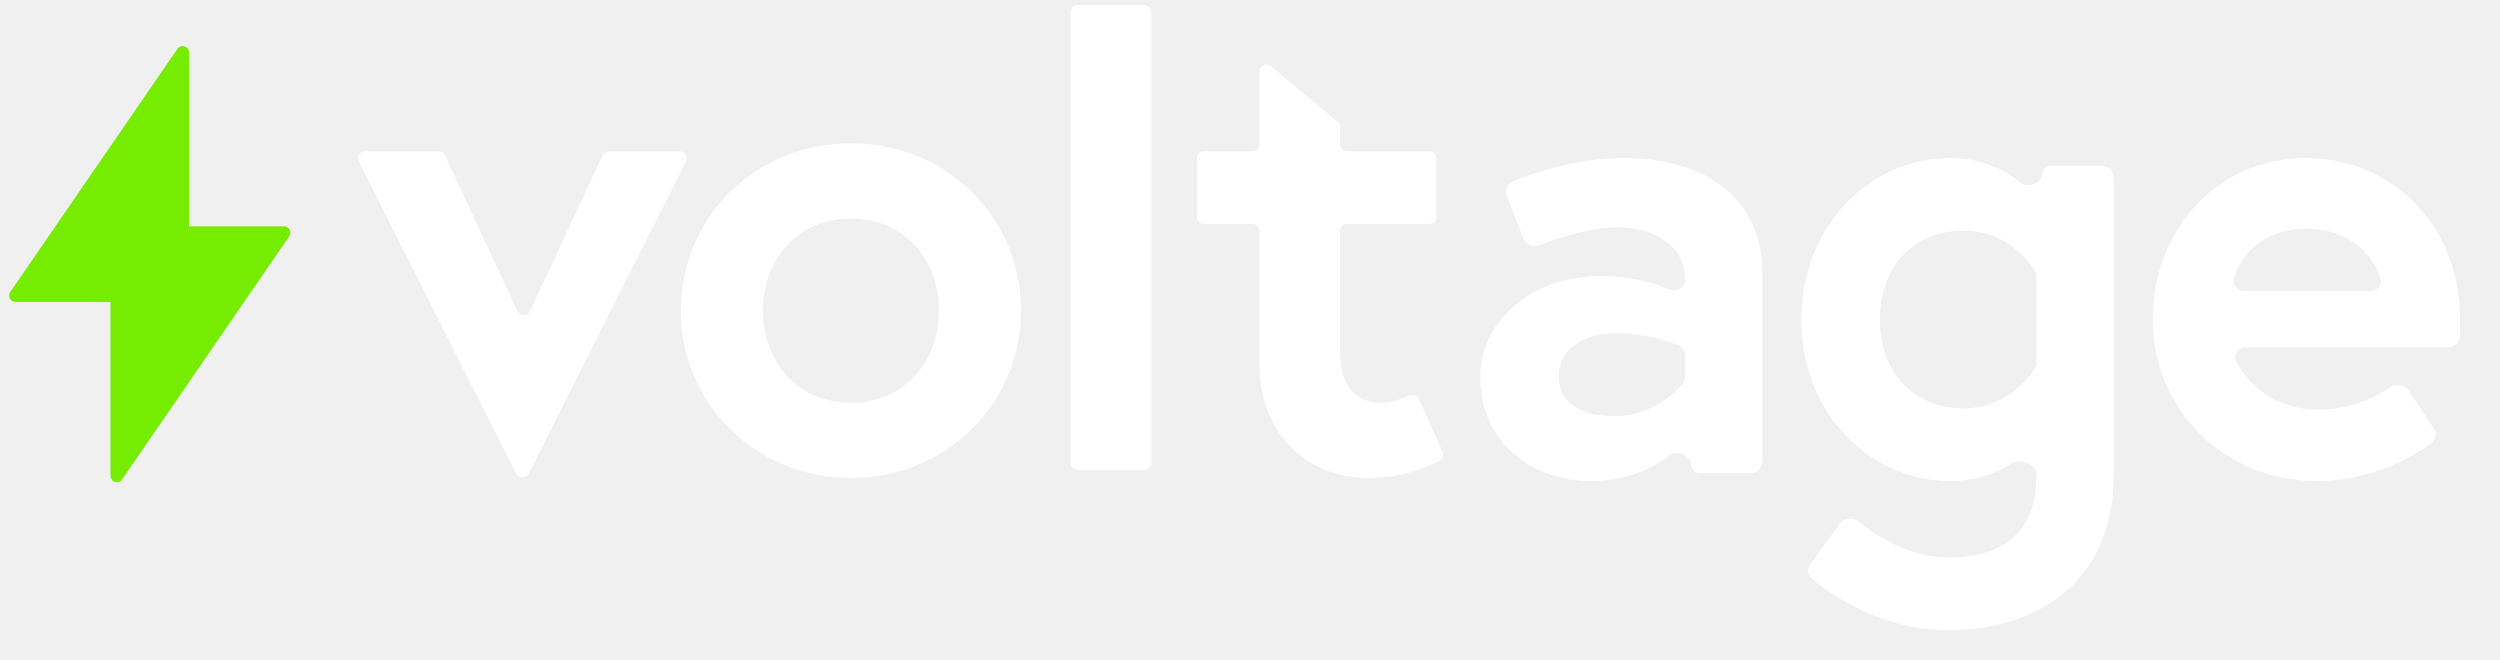
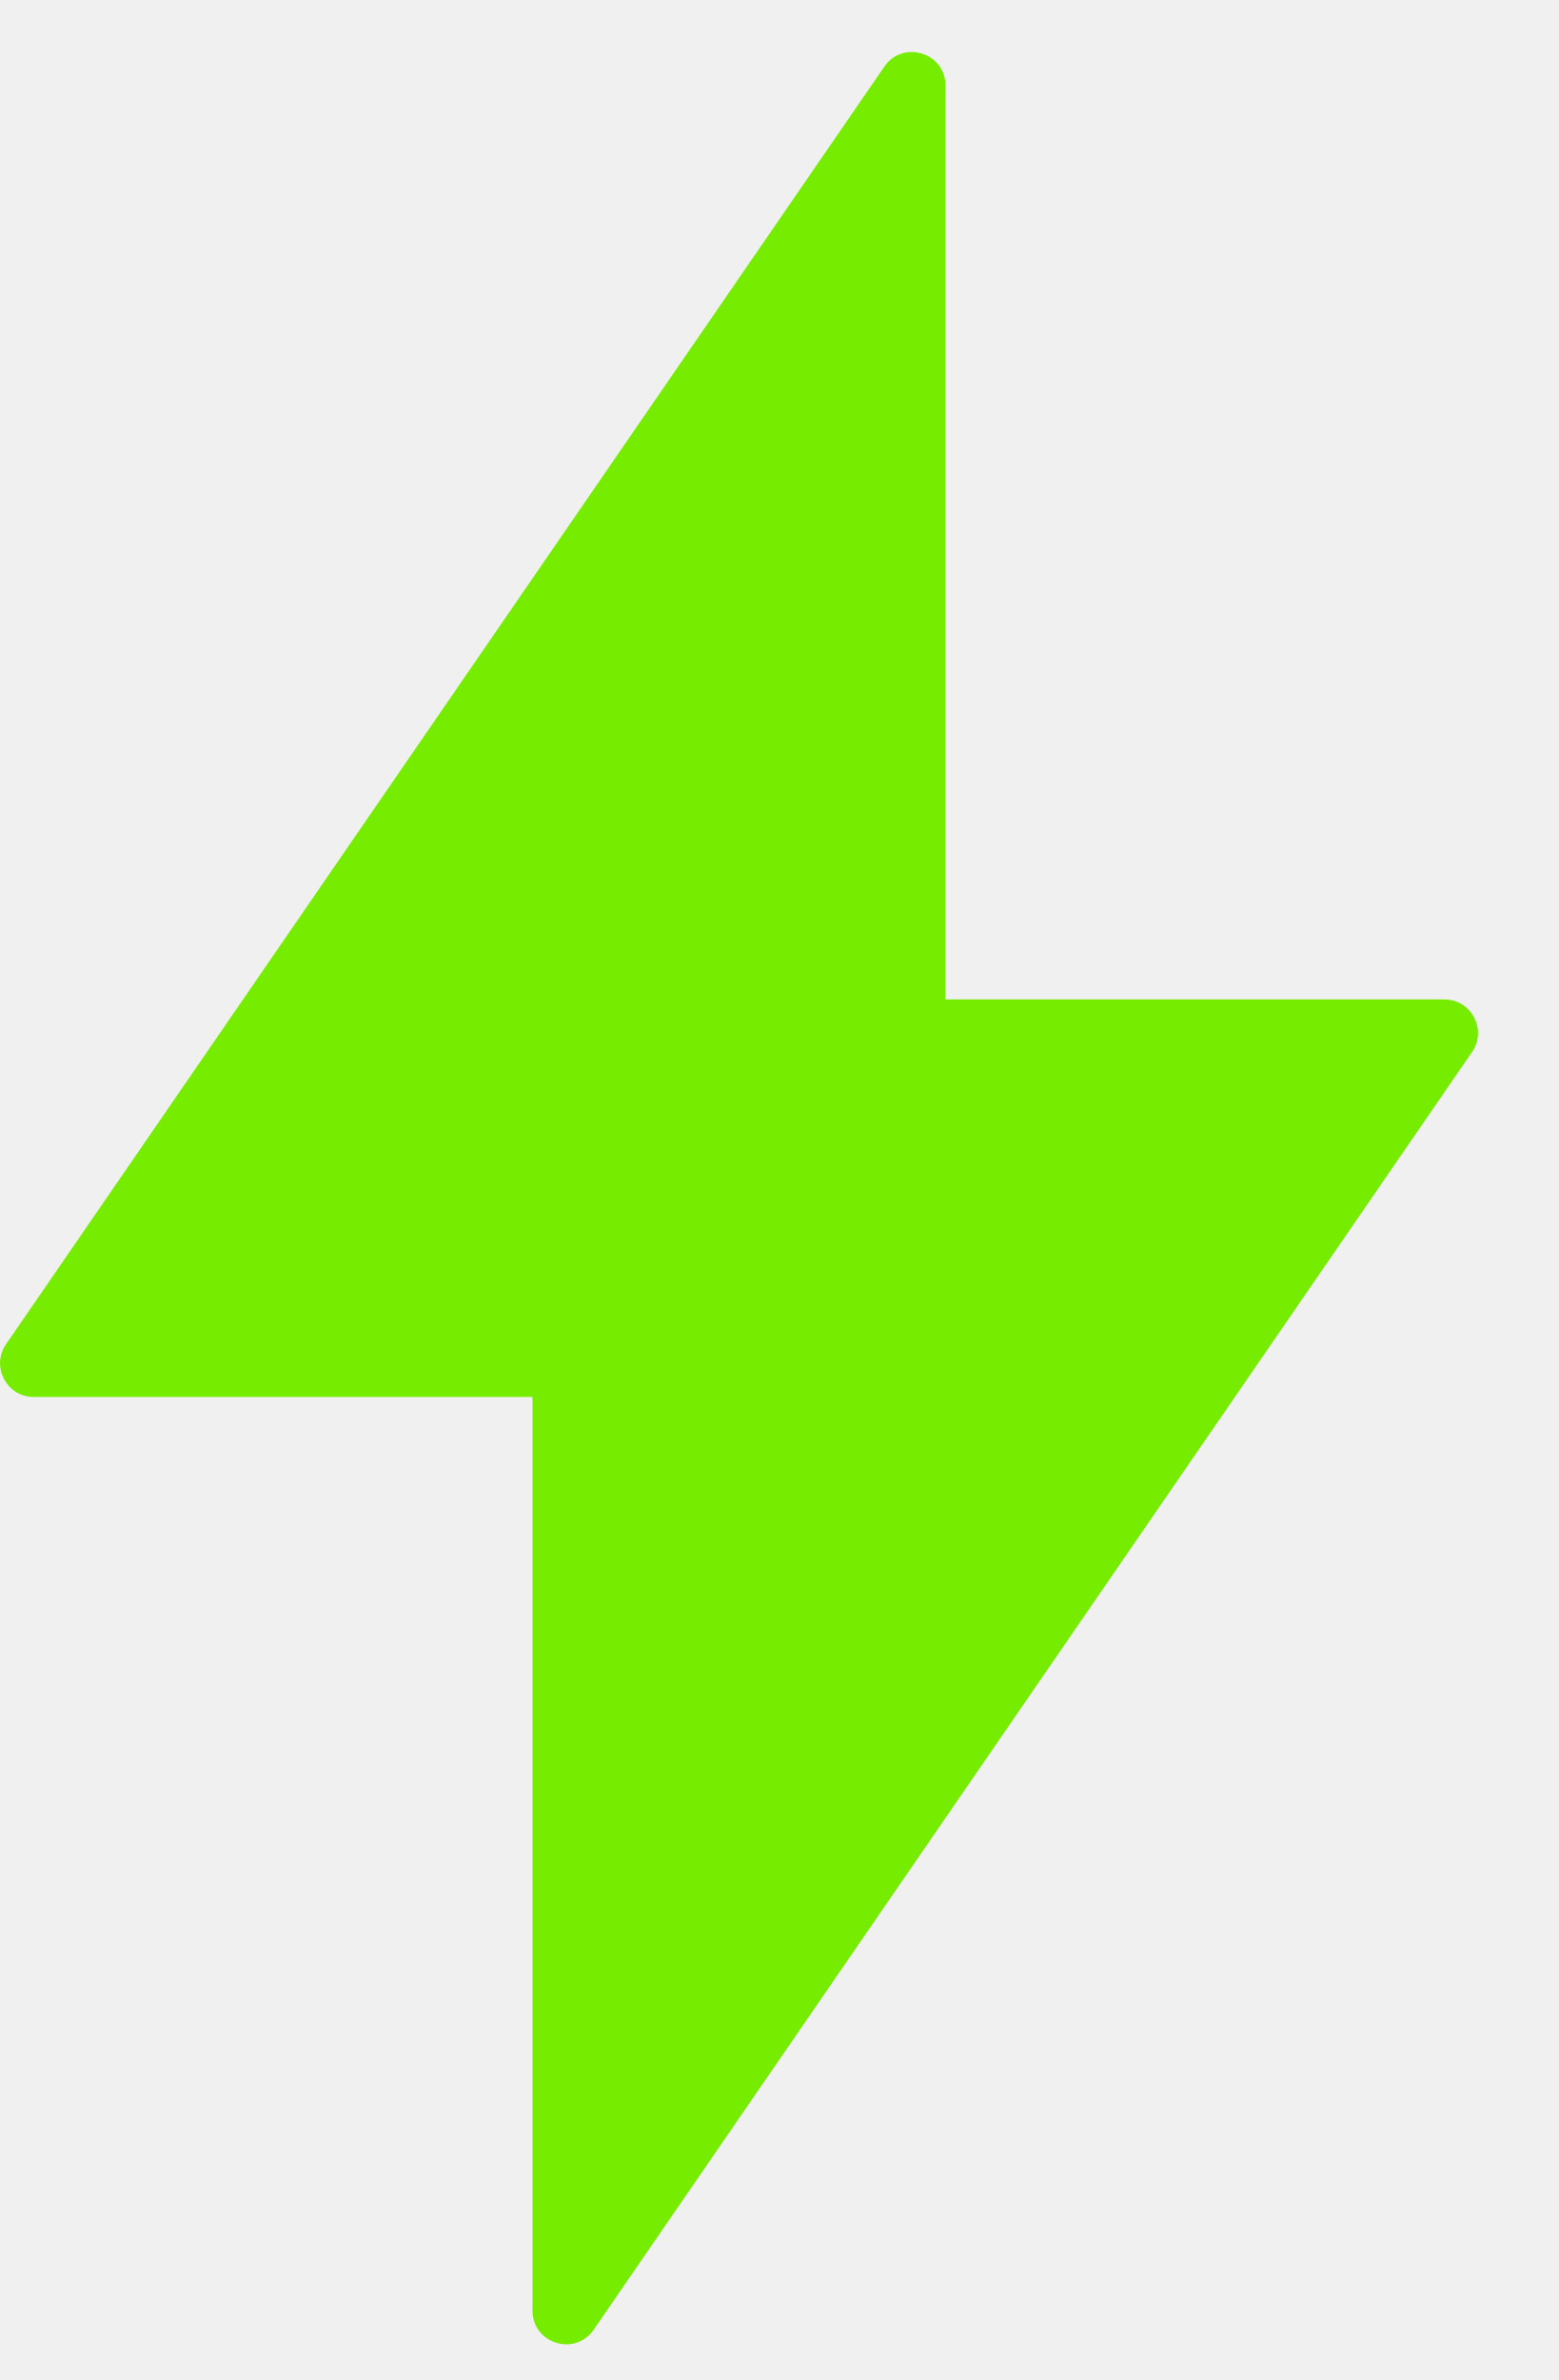
- <svg xmlns="http://www.w3.org/2000/svg" width="125" height="33" viewBox="0 0 125 33" fill="none">
-   <g clip-path="url(#clip0_12453_4998)">
-     <path fill-rule="evenodd" clip-rule="evenodd" d="M0.515 14.596L8.87 2.446C9.048 2.187 9.453 2.313 9.453 2.627V11.316H14.197C14.455 11.316 14.607 11.605 14.461 11.817L6.106 23.968C5.928 24.226 5.523 24.1 5.523 23.787L5.523 15.097H0.779C0.521 15.097 0.37 14.808 0.515 14.596Z" fill="#76EC00" />
-     <path d="M18.256 7.566C17.994 7.566 17.824 7.843 17.942 8.077L25.806 23.68C25.936 23.938 26.305 23.938 26.435 23.68L34.299 8.077C34.417 7.843 34.247 7.566 33.984 7.566H30.445C30.308 7.566 30.184 7.646 30.126 7.77L26.507 15.551C26.381 15.822 25.995 15.822 25.868 15.551L22.249 7.77C22.192 7.646 22.067 7.566 21.93 7.566H18.256Z" fill="white" />
-     <path d="M42.547 7.164C37.809 7.164 34.044 10.827 34.044 15.532C34.044 20.204 37.809 23.901 42.547 23.901C47.286 23.901 51.05 20.204 51.05 15.532C51.05 10.827 47.286 7.164 42.547 7.164ZM42.547 20.137C39.825 20.137 38.145 18.019 38.145 15.532C38.145 13.045 39.825 10.928 42.547 10.928C45.27 10.928 46.95 13.045 46.95 15.532C46.95 18.019 45.27 20.137 42.547 20.137Z" fill="white" />
-     <path d="M53.533 23.145C53.533 23.34 53.69 23.497 53.885 23.497H57.214C57.408 23.497 57.566 23.34 57.566 23.145V0.603C57.566 0.409 57.408 0.251 57.214 0.251H53.885C53.69 0.251 53.533 0.409 53.533 0.603V23.145Z" fill="white" />
-     <path d="M59.849 10.844C59.849 11.039 60.007 11.196 60.201 11.196H62.623C62.817 11.196 62.975 11.354 62.975 11.548V18.254C62.975 21.648 65.327 23.9 68.419 23.9C70.183 23.9 71.48 23.298 72 23.009C72.149 22.927 72.2 22.746 72.13 22.591L70.951 19.963C70.859 19.759 70.597 19.686 70.397 19.789C70.086 19.949 69.611 20.136 69.091 20.136C68.016 20.136 67.008 19.565 67.008 17.615V11.548C67.008 11.354 67.165 11.196 67.36 11.196H71.462C71.656 11.196 71.814 11.039 71.814 10.844V7.919C71.814 7.724 71.656 7.566 71.462 7.566H67.36C67.165 7.566 67.008 7.409 67.008 7.214V6.36C67.008 6.256 66.962 6.157 66.881 6.09L63.553 3.31C63.323 3.119 62.975 3.282 62.975 3.58V7.214C62.975 7.409 62.817 7.566 62.623 7.566H60.201C60.007 7.566 59.849 7.724 59.849 7.919V10.844Z" fill="white" />
-     <path d="M80.714 20.808C79.523 20.808 77.945 20.451 77.945 18.829C77.945 17.175 79.587 16.657 80.779 16.657C82.286 16.657 83.426 17.061 83.946 17.286C84.141 17.371 84.256 17.567 84.256 17.779V18.842C84.256 18.96 84.221 19.076 84.145 19.168C83.797 19.591 82.629 20.808 80.714 20.808ZM81.165 7.9C78.776 7.9 76.586 8.684 75.638 9.076C75.356 9.193 75.23 9.514 75.341 9.798L76.168 11.914C76.293 12.233 76.664 12.382 76.983 12.254C77.818 11.92 79.426 11.37 80.972 11.37C82.324 11.37 84.256 12.019 84.256 14.03C84.256 14.389 83.82 14.63 83.492 14.483C82.795 14.172 81.627 13.803 80.006 13.803C76.689 13.803 74.017 15.943 74.017 18.894C74.017 22.17 76.657 24.051 79.523 24.051C81.366 24.051 82.674 23.383 83.493 22.762C83.851 22.489 84.545 22.756 84.545 23.206C84.545 23.457 84.75 23.662 85.002 23.662H87.531C87.856 23.662 88.12 23.398 88.12 23.073V13.641C88.12 10.138 85.544 7.9 81.165 7.9Z" fill="white" />
-     <path d="M100.565 23.189C101.035 22.89 101.82 23.202 101.82 23.76V23.921C101.82 26.224 100.467 27.878 97.473 27.878C95.409 27.878 93.743 26.75 92.94 26.085C92.657 25.849 92.217 25.882 91.999 26.179L90.525 28.188C90.353 28.42 90.378 28.739 90.598 28.926C91.504 29.692 94.017 31.51 97.473 31.51C101.755 31.51 105.683 29.142 105.683 23.791V8.878C105.683 8.553 105.42 8.29 105.095 8.29H102.541C102.303 8.29 102.109 8.483 102.109 8.721C102.109 9.16 101.39 9.416 101.05 9.139C100.299 8.526 99.133 7.9 97.505 7.9C93.545 7.9 90.068 11.241 90.068 15.976C90.068 20.71 93.545 24.051 97.505 24.051C98.823 24.051 99.835 23.654 100.565 23.189ZM101.82 18.133C101.82 18.228 101.797 18.322 101.746 18.402C101.46 18.859 100.325 20.419 98.181 20.419C95.573 20.419 93.995 18.505 93.995 15.976C93.995 13.446 95.573 11.533 98.181 11.533C100.356 11.533 101.472 13.098 101.749 13.551C101.799 13.631 101.82 13.722 101.82 13.815V18.133Z" fill="white" />
-     <path d="M115.301 7.9C110.89 7.9 107.638 11.468 107.638 15.976C107.638 20.483 111.212 24.051 115.849 24.051C118.673 24.051 120.749 22.767 121.574 22.159C121.807 21.986 121.849 21.667 121.689 21.426L120.437 19.536C120.231 19.223 119.776 19.171 119.466 19.384C118.8 19.843 117.562 20.483 115.849 20.483C113.825 20.483 112.39 19.254 111.807 18.054C111.643 17.717 111.919 17.37 112.293 17.37H122.407C122.72 17.37 122.978 17.126 122.986 16.814C122.997 16.439 122.997 16.108 122.997 15.911C122.997 11.176 119.487 7.9 115.301 7.9ZM112.213 14.549C111.866 14.549 111.592 14.248 111.693 13.916C112.064 12.7 113.194 11.435 115.301 11.435C117.472 11.435 118.681 12.734 119.029 13.941C119.122 14.264 118.851 14.549 118.515 14.549H112.213Z" fill="white" />
-   </g>
-   <defs>
-     <clipPath id="clip0_12453_4998">
-       <rect width="122.537" height="32" fill="white" transform="translate(0.458008 0.250488)" />
-     </clipPath>
-   </defs>
+ <svg xmlns="http://www.w3.org/2000/svg" width="19" height="29" viewBox="0 0 19 29" fill="none">
+   <path fill-rule="evenodd" clip-rule="evenodd" d="M0.073 16.38L10.778 0.812C11.005 0.481 11.524 0.642 11.524 1.044V12.178H17.604C17.933 12.178 18.128 12.548 17.941 12.819L7.236 28.387C7.009 28.718 6.49 28.557 6.49 28.155L6.49 17.022H0.411C0.081 17.022 -0.113 16.652 0.073 16.38Z" fill="#76EC00" />
</svg>
